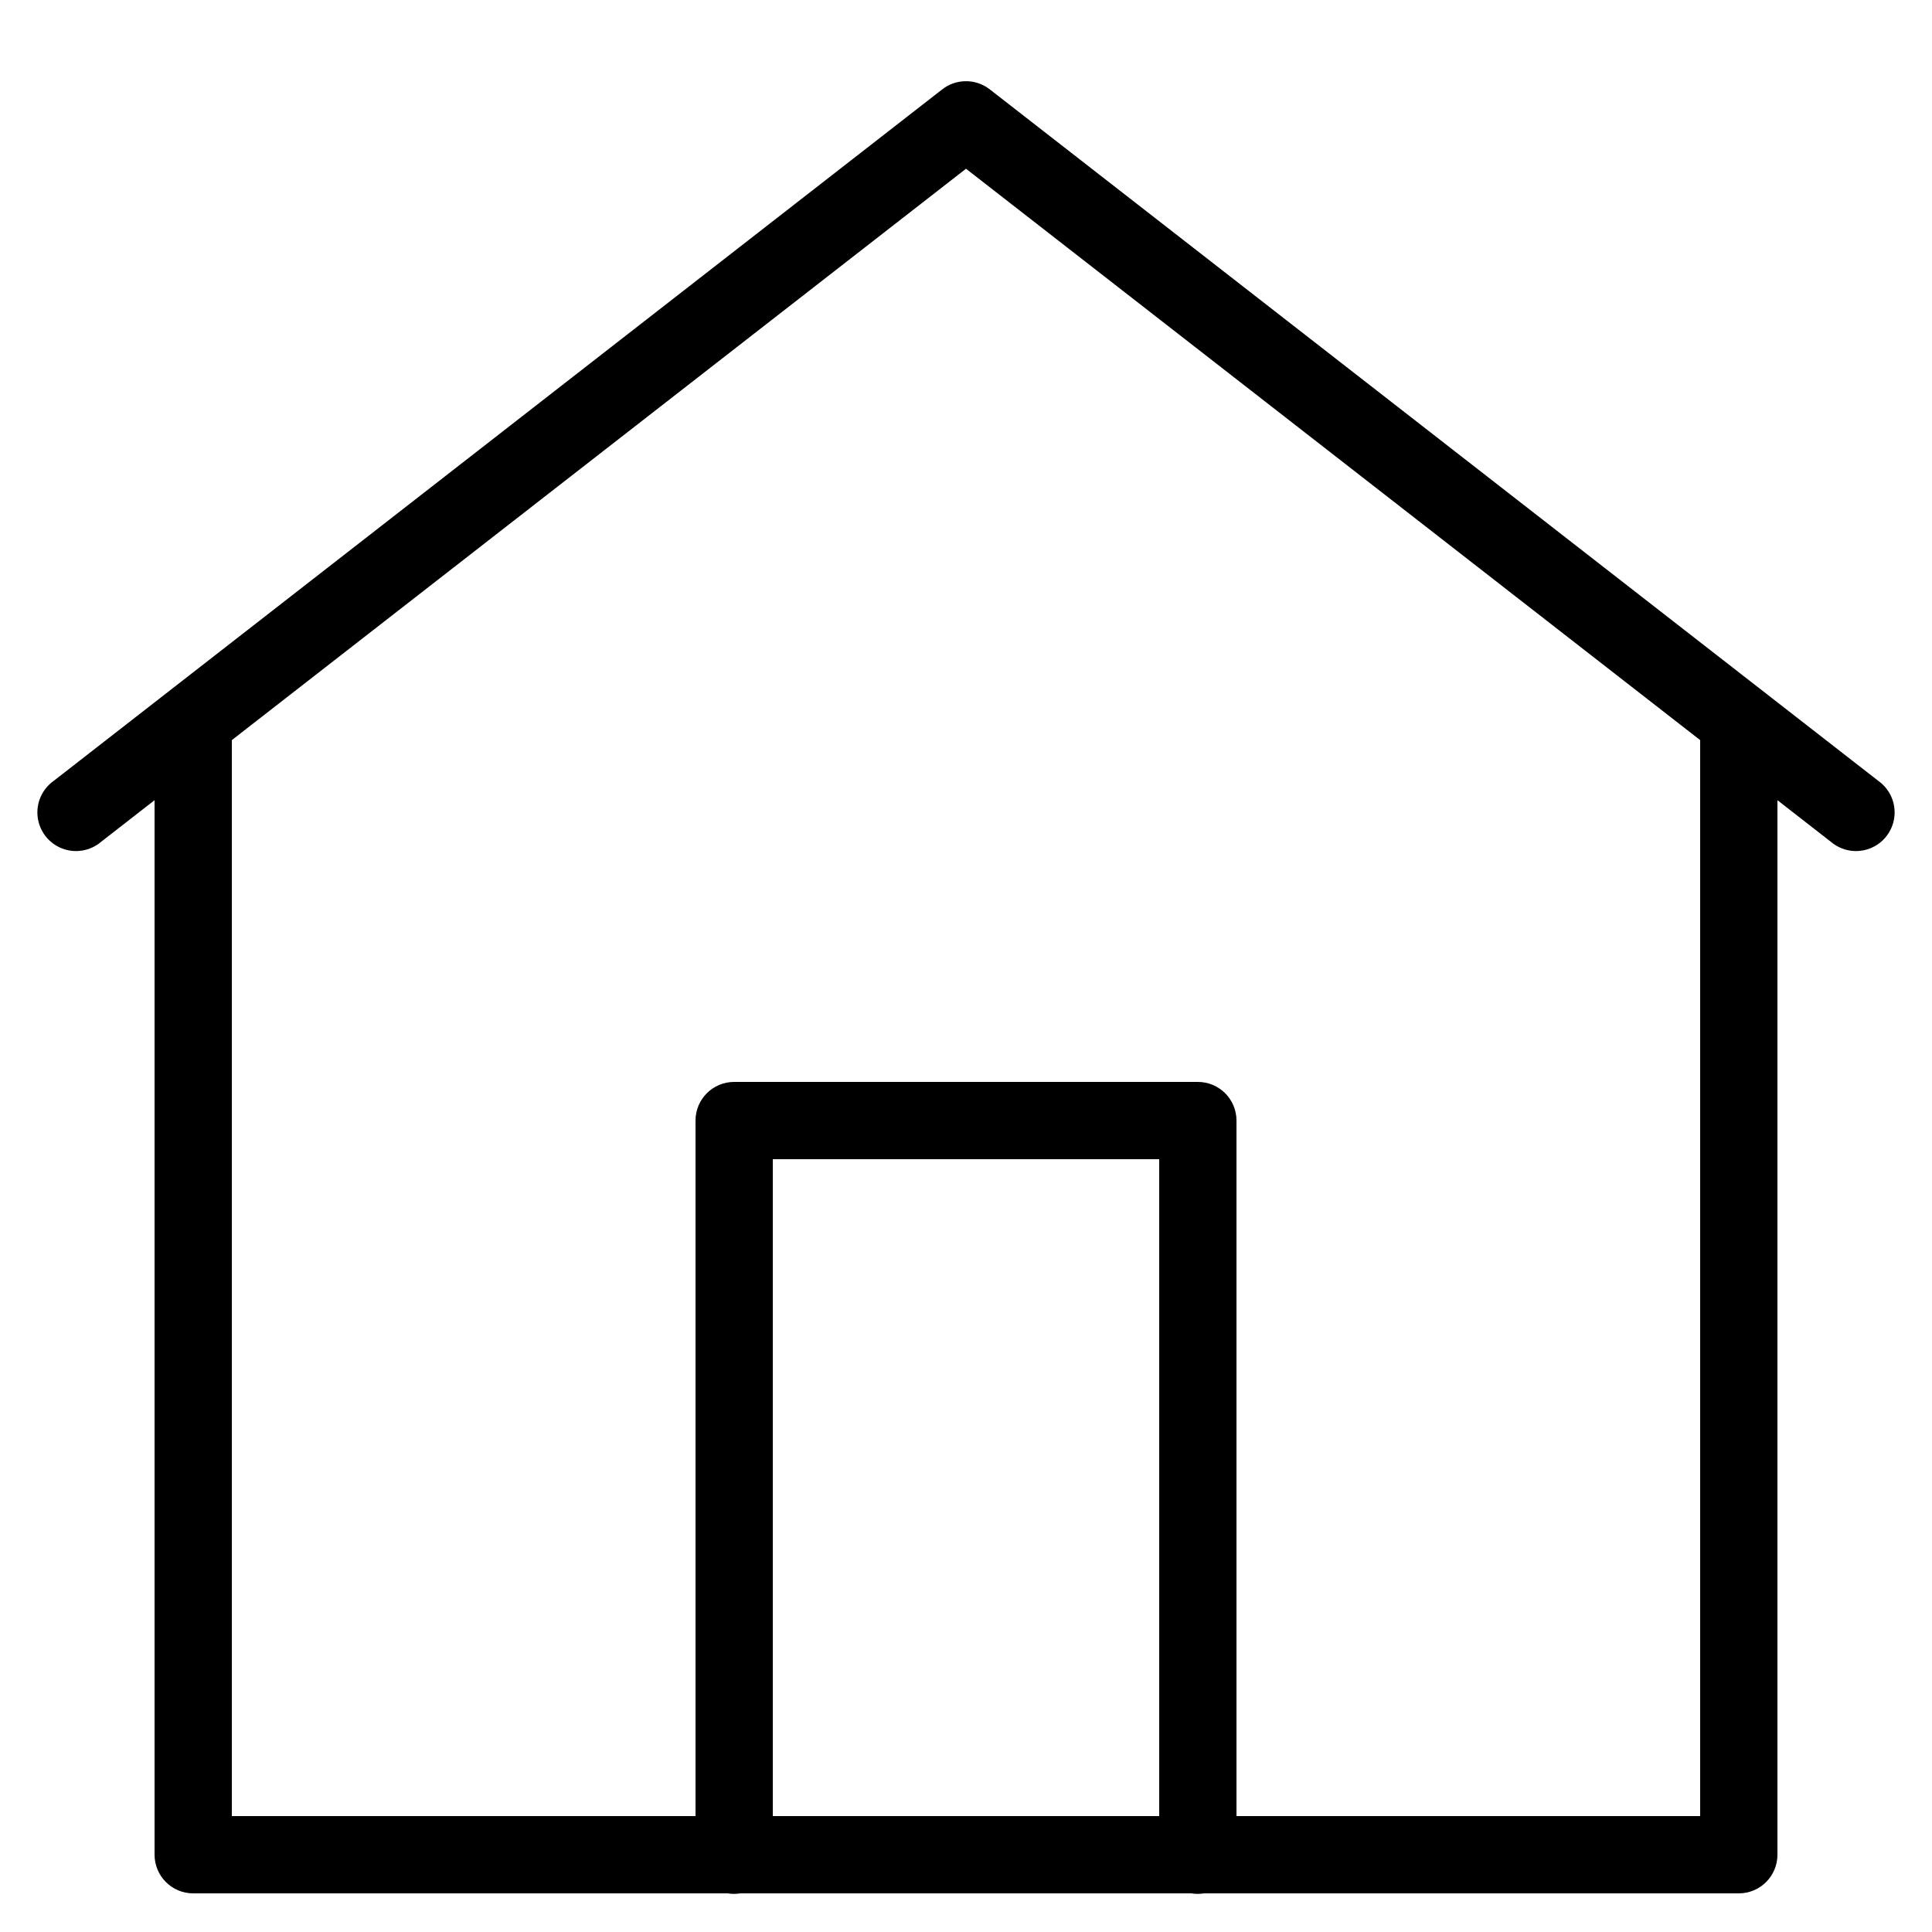
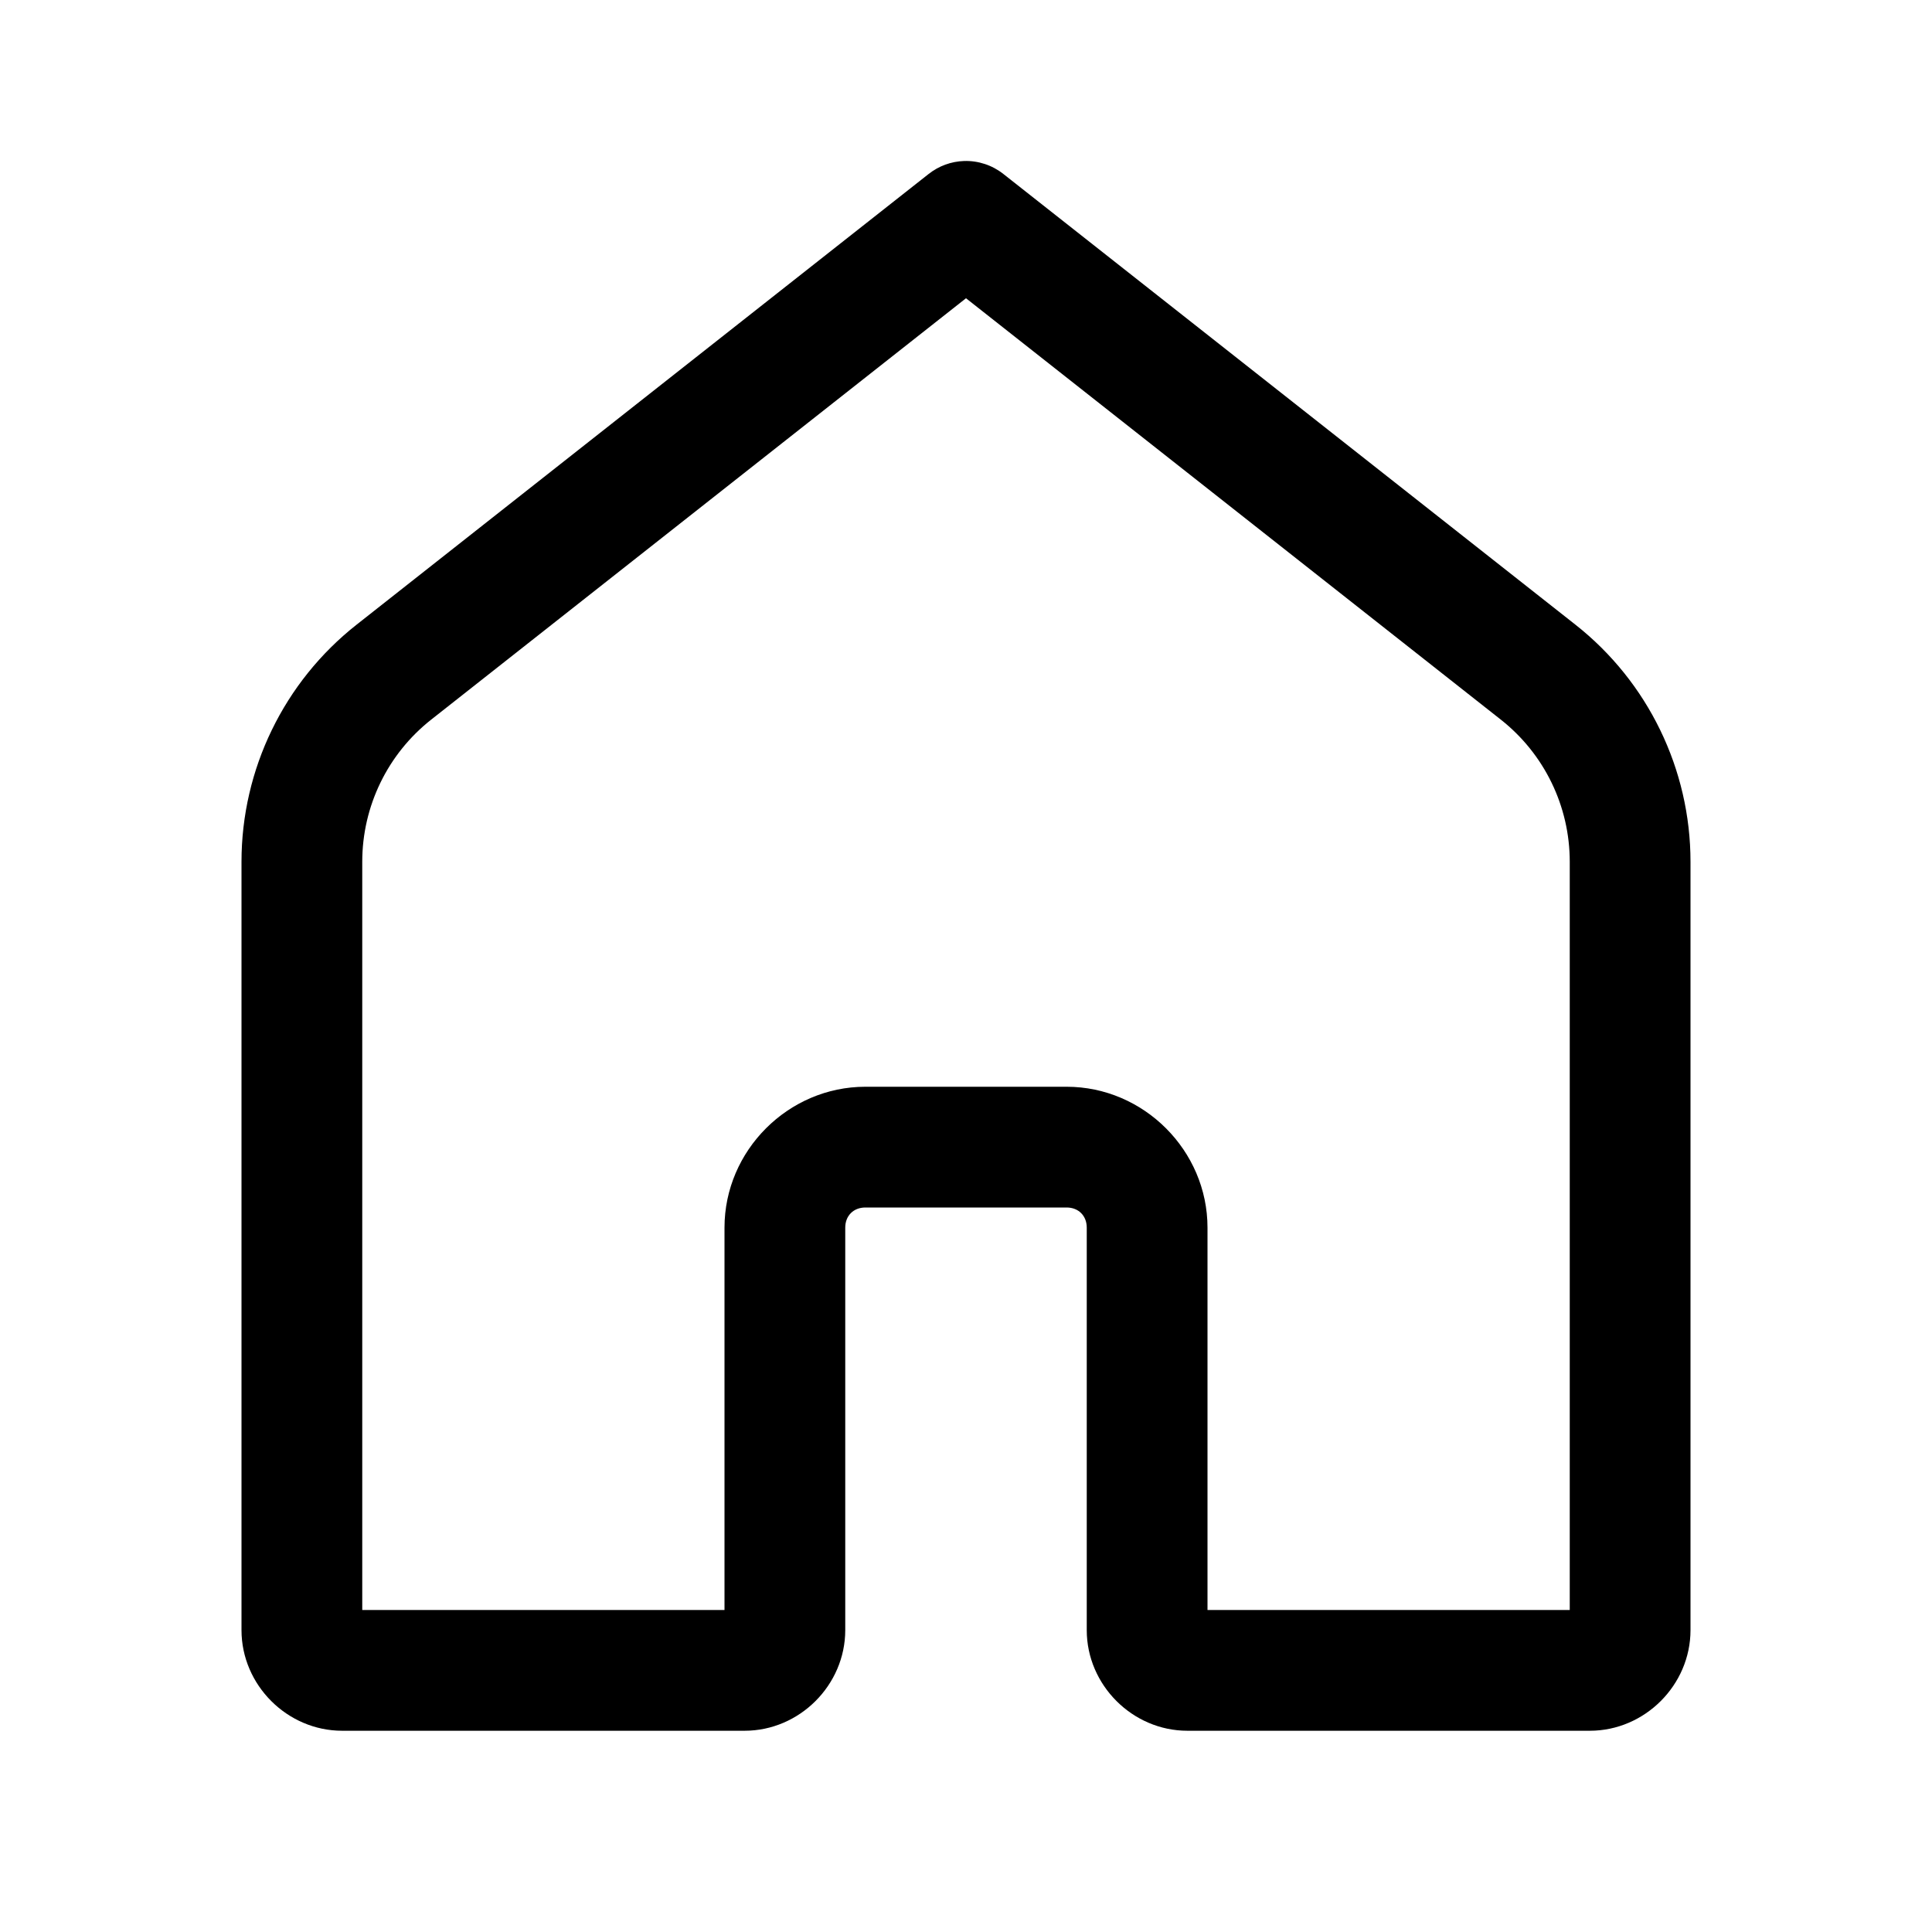
- <svg xmlns="http://www.w3.org/2000/svg" x="0px" y="0px" width="100" height="100" viewBox="0 0 50 50">
-   <path d="M 24.961 2.102 A 1 1 0 0 0 24.387 2.311 L 1.387 20.211 A 1 1 0 1 0 2.613 21.789 L 4 20.709 L 4 48 A 1 1 0 0 0 5 49 L 18.832 49 A 1 1 0 0 0 19.158 49 L 30.832 49 A 1 1 0 0 0 31.158 49 L 45 49 A 1 1 0 0 0 46 48 L 46 20.709 L 47.387 21.789 A 1 1 0 1 0 48.613 20.211 L 25.613 2.311 A 1 1 0 0 0 24.961 2.102 z M 25 4.367 L 44 19.154 L 44 47 L 32 47 L 32 29 A 1 1 0 0 0 31 28 L 19 28 A 1 1 0 0 0 18 29 L 18 47 L 6 47 L 6 19.154 L 25 4.367 z M 20 30 L 30 30 L 30 47 L 20 47 L 20 30 z" />
+ <svg xmlns="http://www.w3.org/2000/svg" x="0px" y="0px" width="100" height="100" viewBox="0 0 48 48">
+   <path d="M 23.951 4 A 1.5 1.5 0 0 0 23.072 4.322 L 8.859 15.52 C 7.055 16.941 6 19.114 6 21.41 L 6 40.5 C 6 41.864 7.136 43 8.5 43 L 18.5 43 C 19.864 43 21 41.864 21 40.5 L 21 30.5 C 21 30.205 21.205 30 21.5 30 L 26.5 30 C 26.795 30 27 30.205 27 30.5 L 27 40.5 C 27 41.864 28.136 43 29.5 43 L 39.5 43 C 40.864 43 42 41.864 42 40.5 L 42 21.41 C 42 19.114 40.945 16.941 39.141 15.52 L 24.928 4.322 A 1.5 1.5 0 0 0 23.951 4 z M 24 7.41 L 37.285 17.877 C 38.369 18.731 39 20.031 39 21.41 L 39 40 L 30 40 L 30 30.5 C 30 28.585 28.415 27 26.5 27 L 21.5 27 C 19.585 27 18 28.585 18 30.5 L 18 40 L 9 40 L 9 21.41 C 9 20.031 9.631 18.731 10.715 17.877 L 24 7.41 z" />
</svg>
